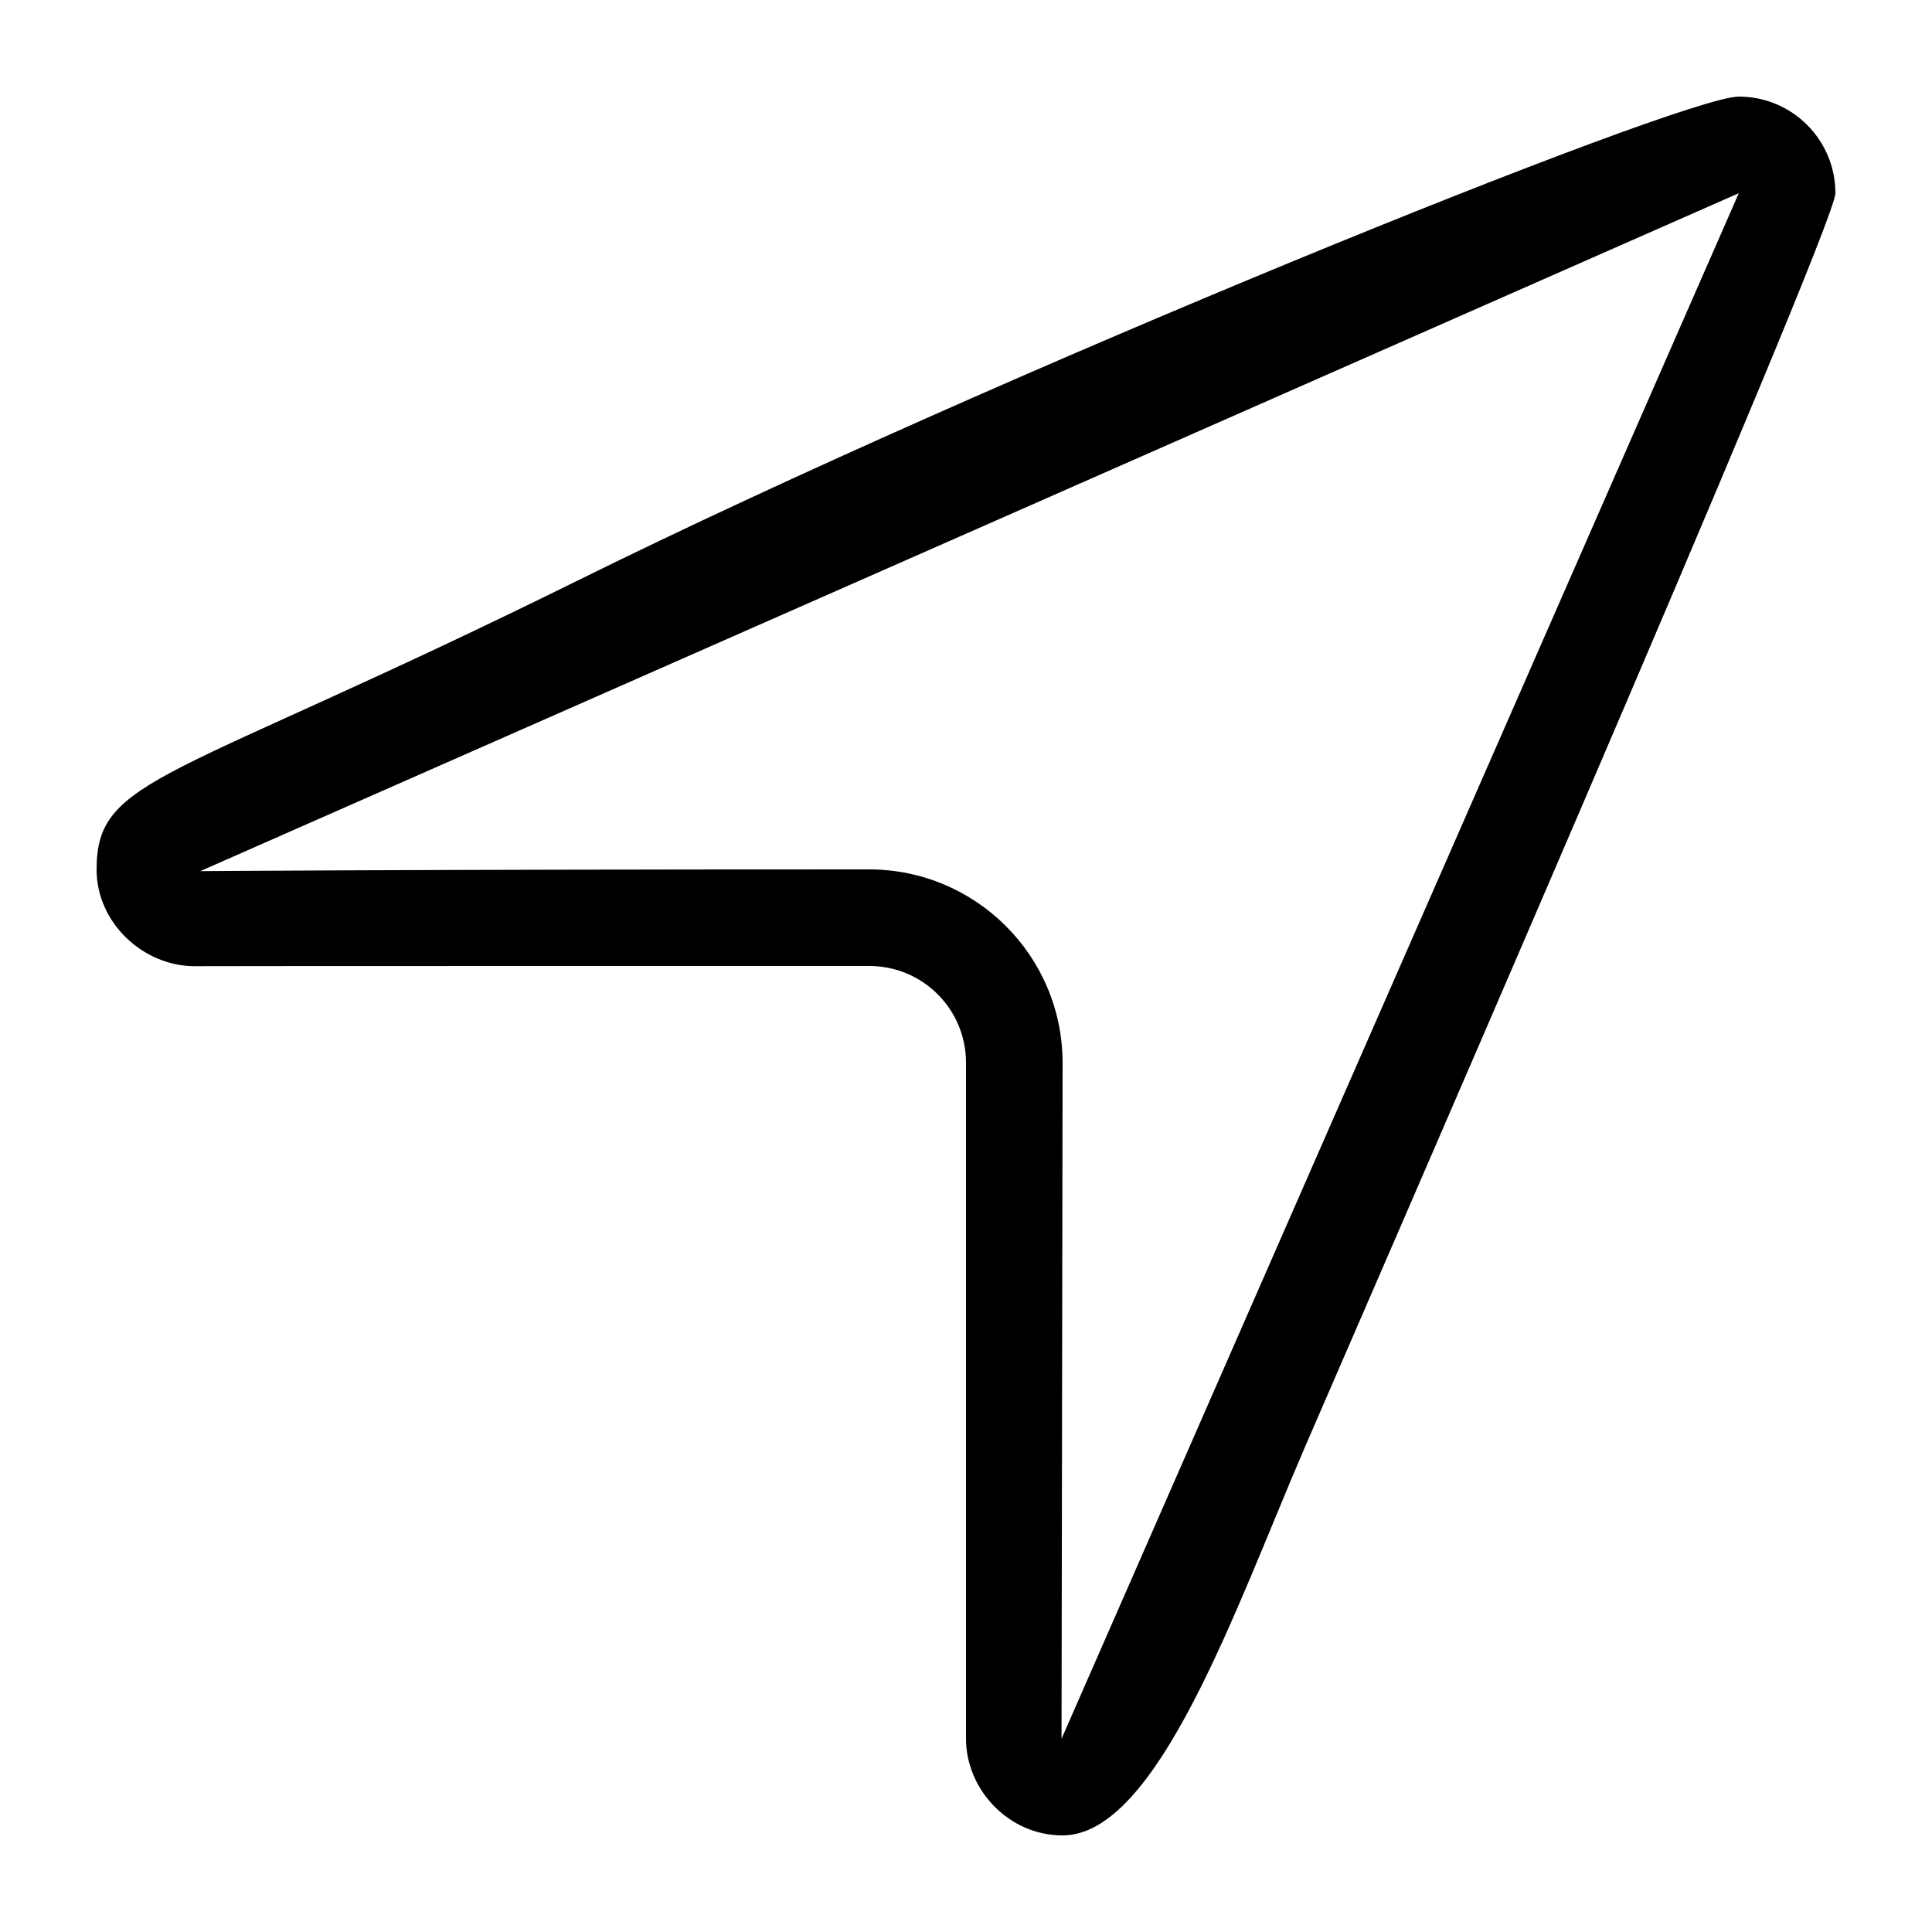
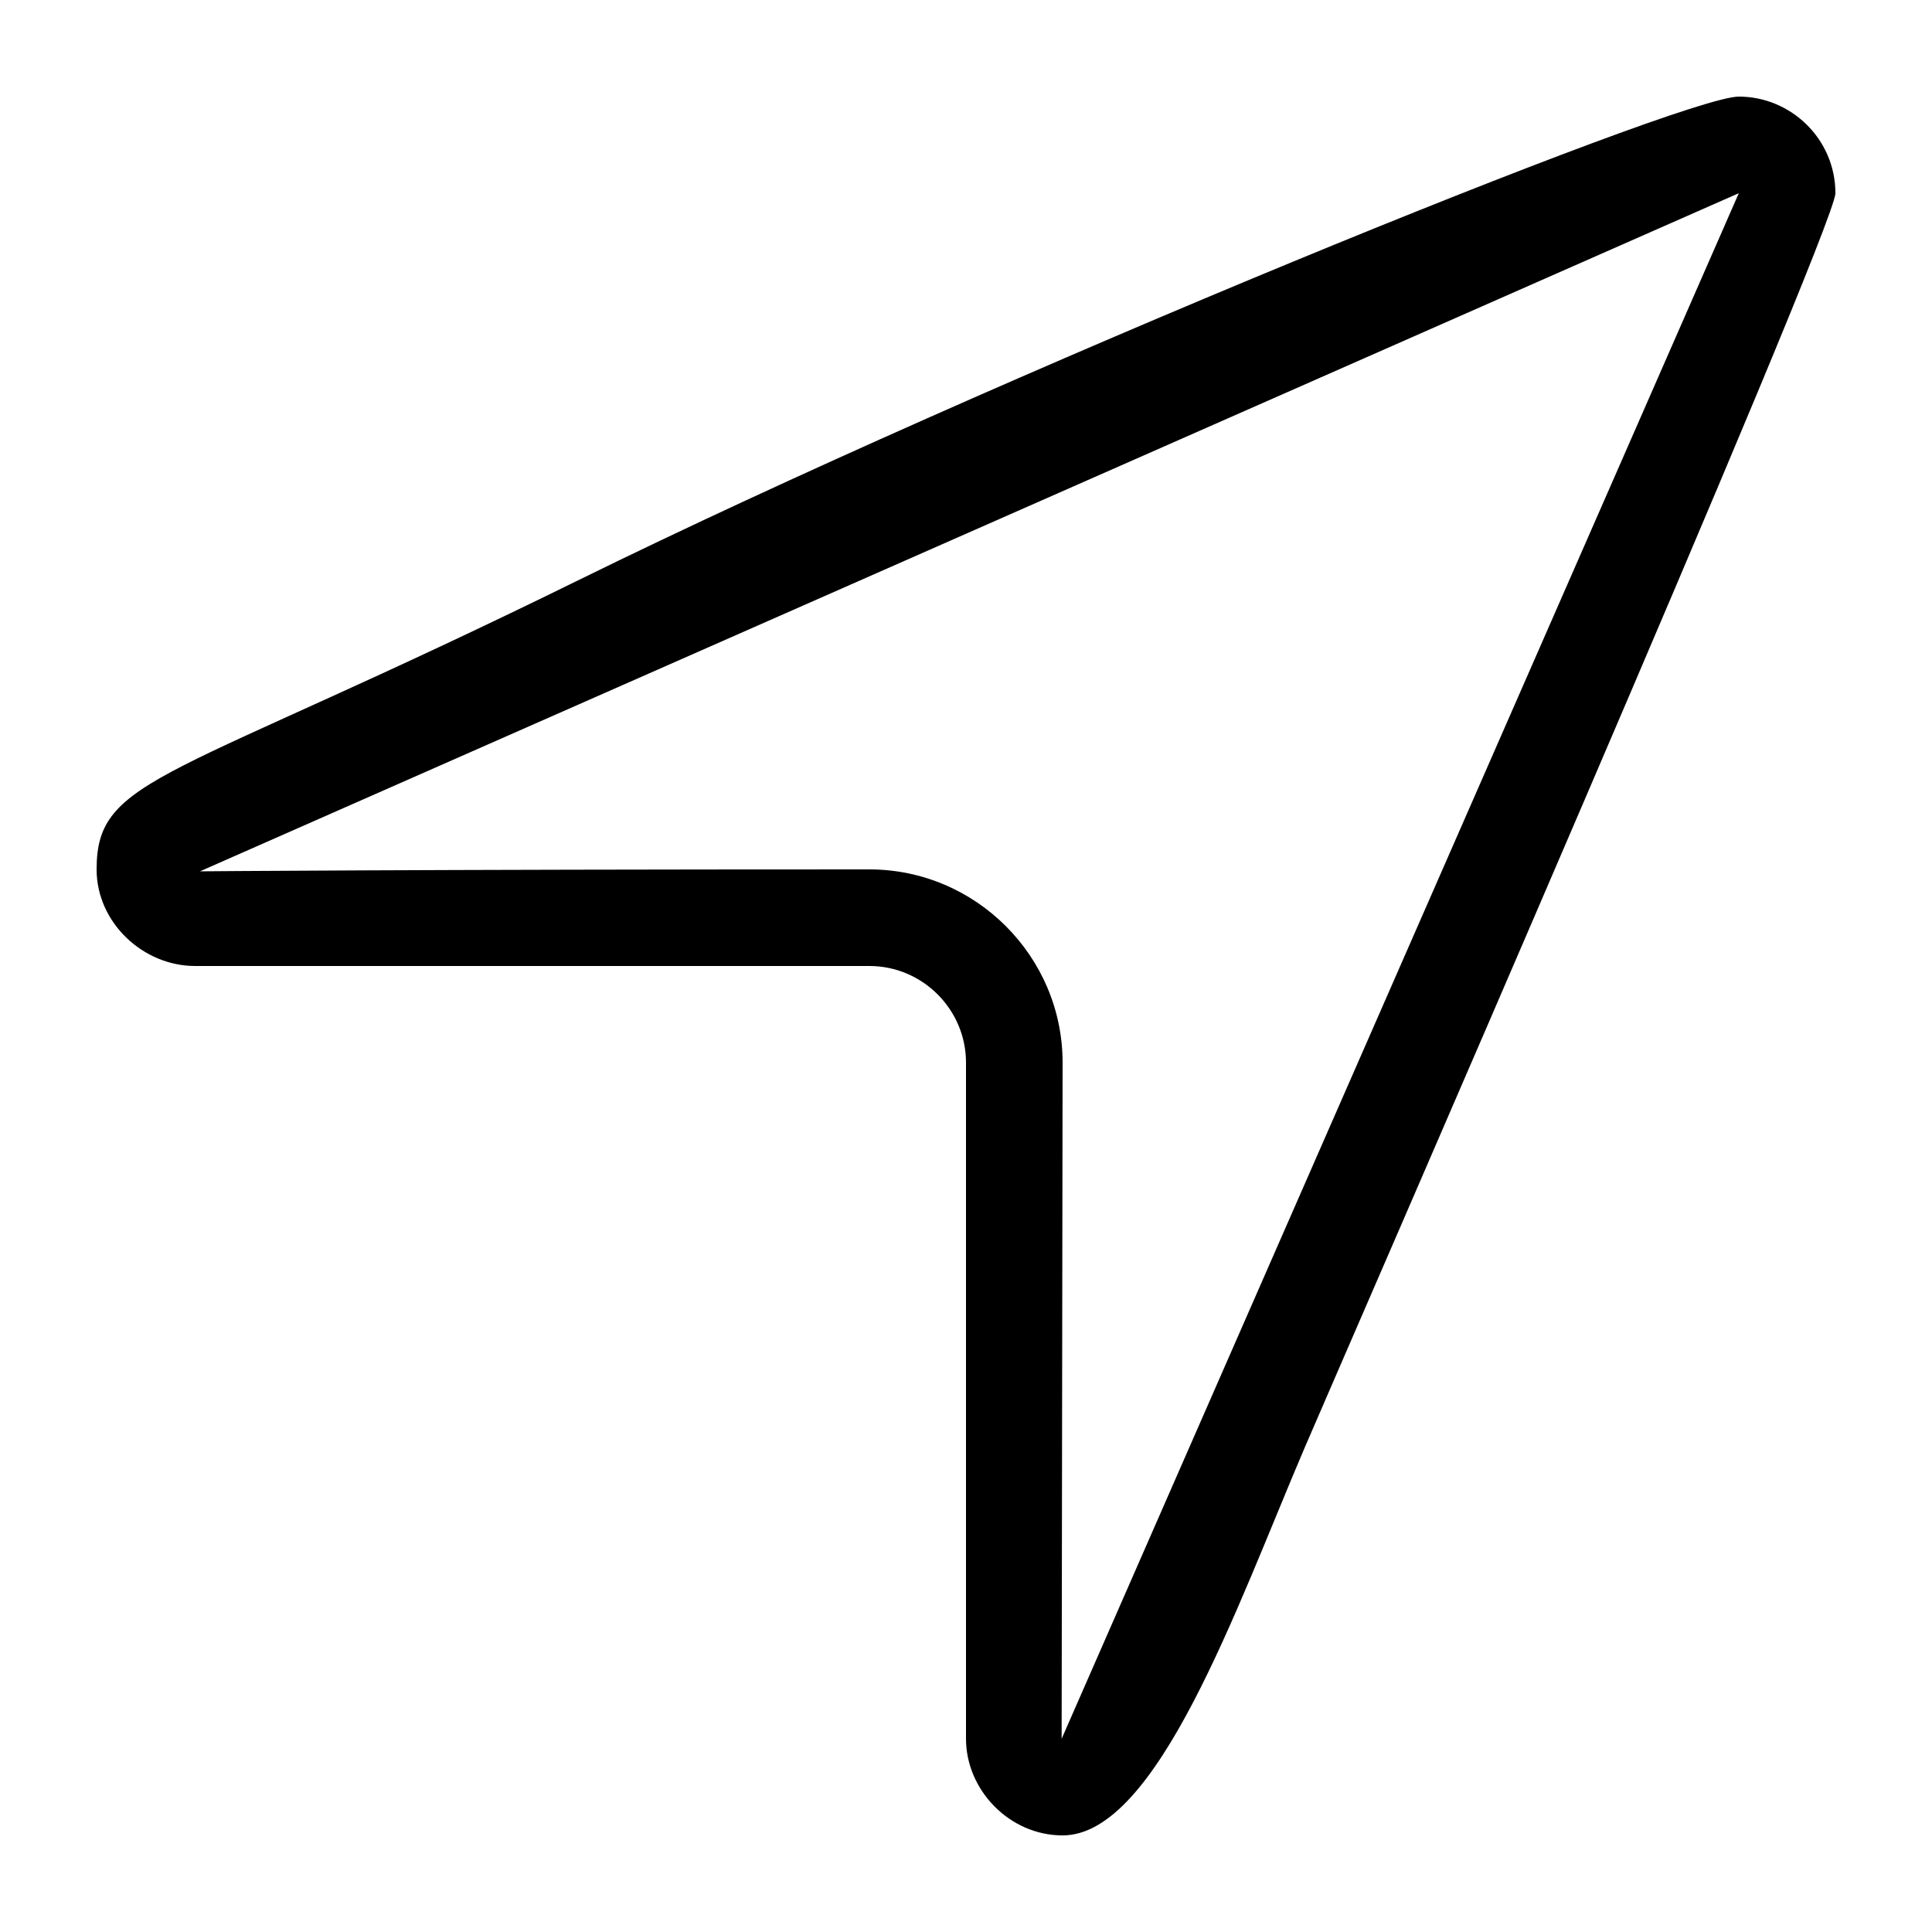
<svg xmlns="http://www.w3.org/2000/svg" width="20" height="20" viewBox="0 0 20 20">
-   <path d="M18 1c-.602 0-7.734 2.891-12 5S1 8.031 1 9.001c-.001.553.484 1.001 1.015 1.001C2.021 10 6.866 10 9 10a1 1 0 0 1 1 .997V18c.001.53.446 1 .998 1H11c.984 0 1.792-2.355 2.5-4 .36-.837 5.5-12.633 5.5-13a1 1 0 0 0-1-1m-7.011 17L11 10.993A2.004 2.004 0 0 0 9 9c-4.733 0-6.927.018-6.927.018L18 2" fill-rule="evenodd" />
+   <path d="M18 1c-.6 0-7.73 2.9-12 5S1 8.03 1 9c0 .55.48 1 1.02 1H9c.55 0 1 .45 1 1v7c0 .53.45 1 1 1 .98 0 1.8-2.36 2.5-4 .36-.84 5.5-12.63 5.5-13 0-.56-.46-1-1-1m-7.01 17l.01-7c0-1.1-.9-2-2-2-4.73 0-6.93.02-6.93.02L18 2" fill-rule="evenodd" />
</svg>
